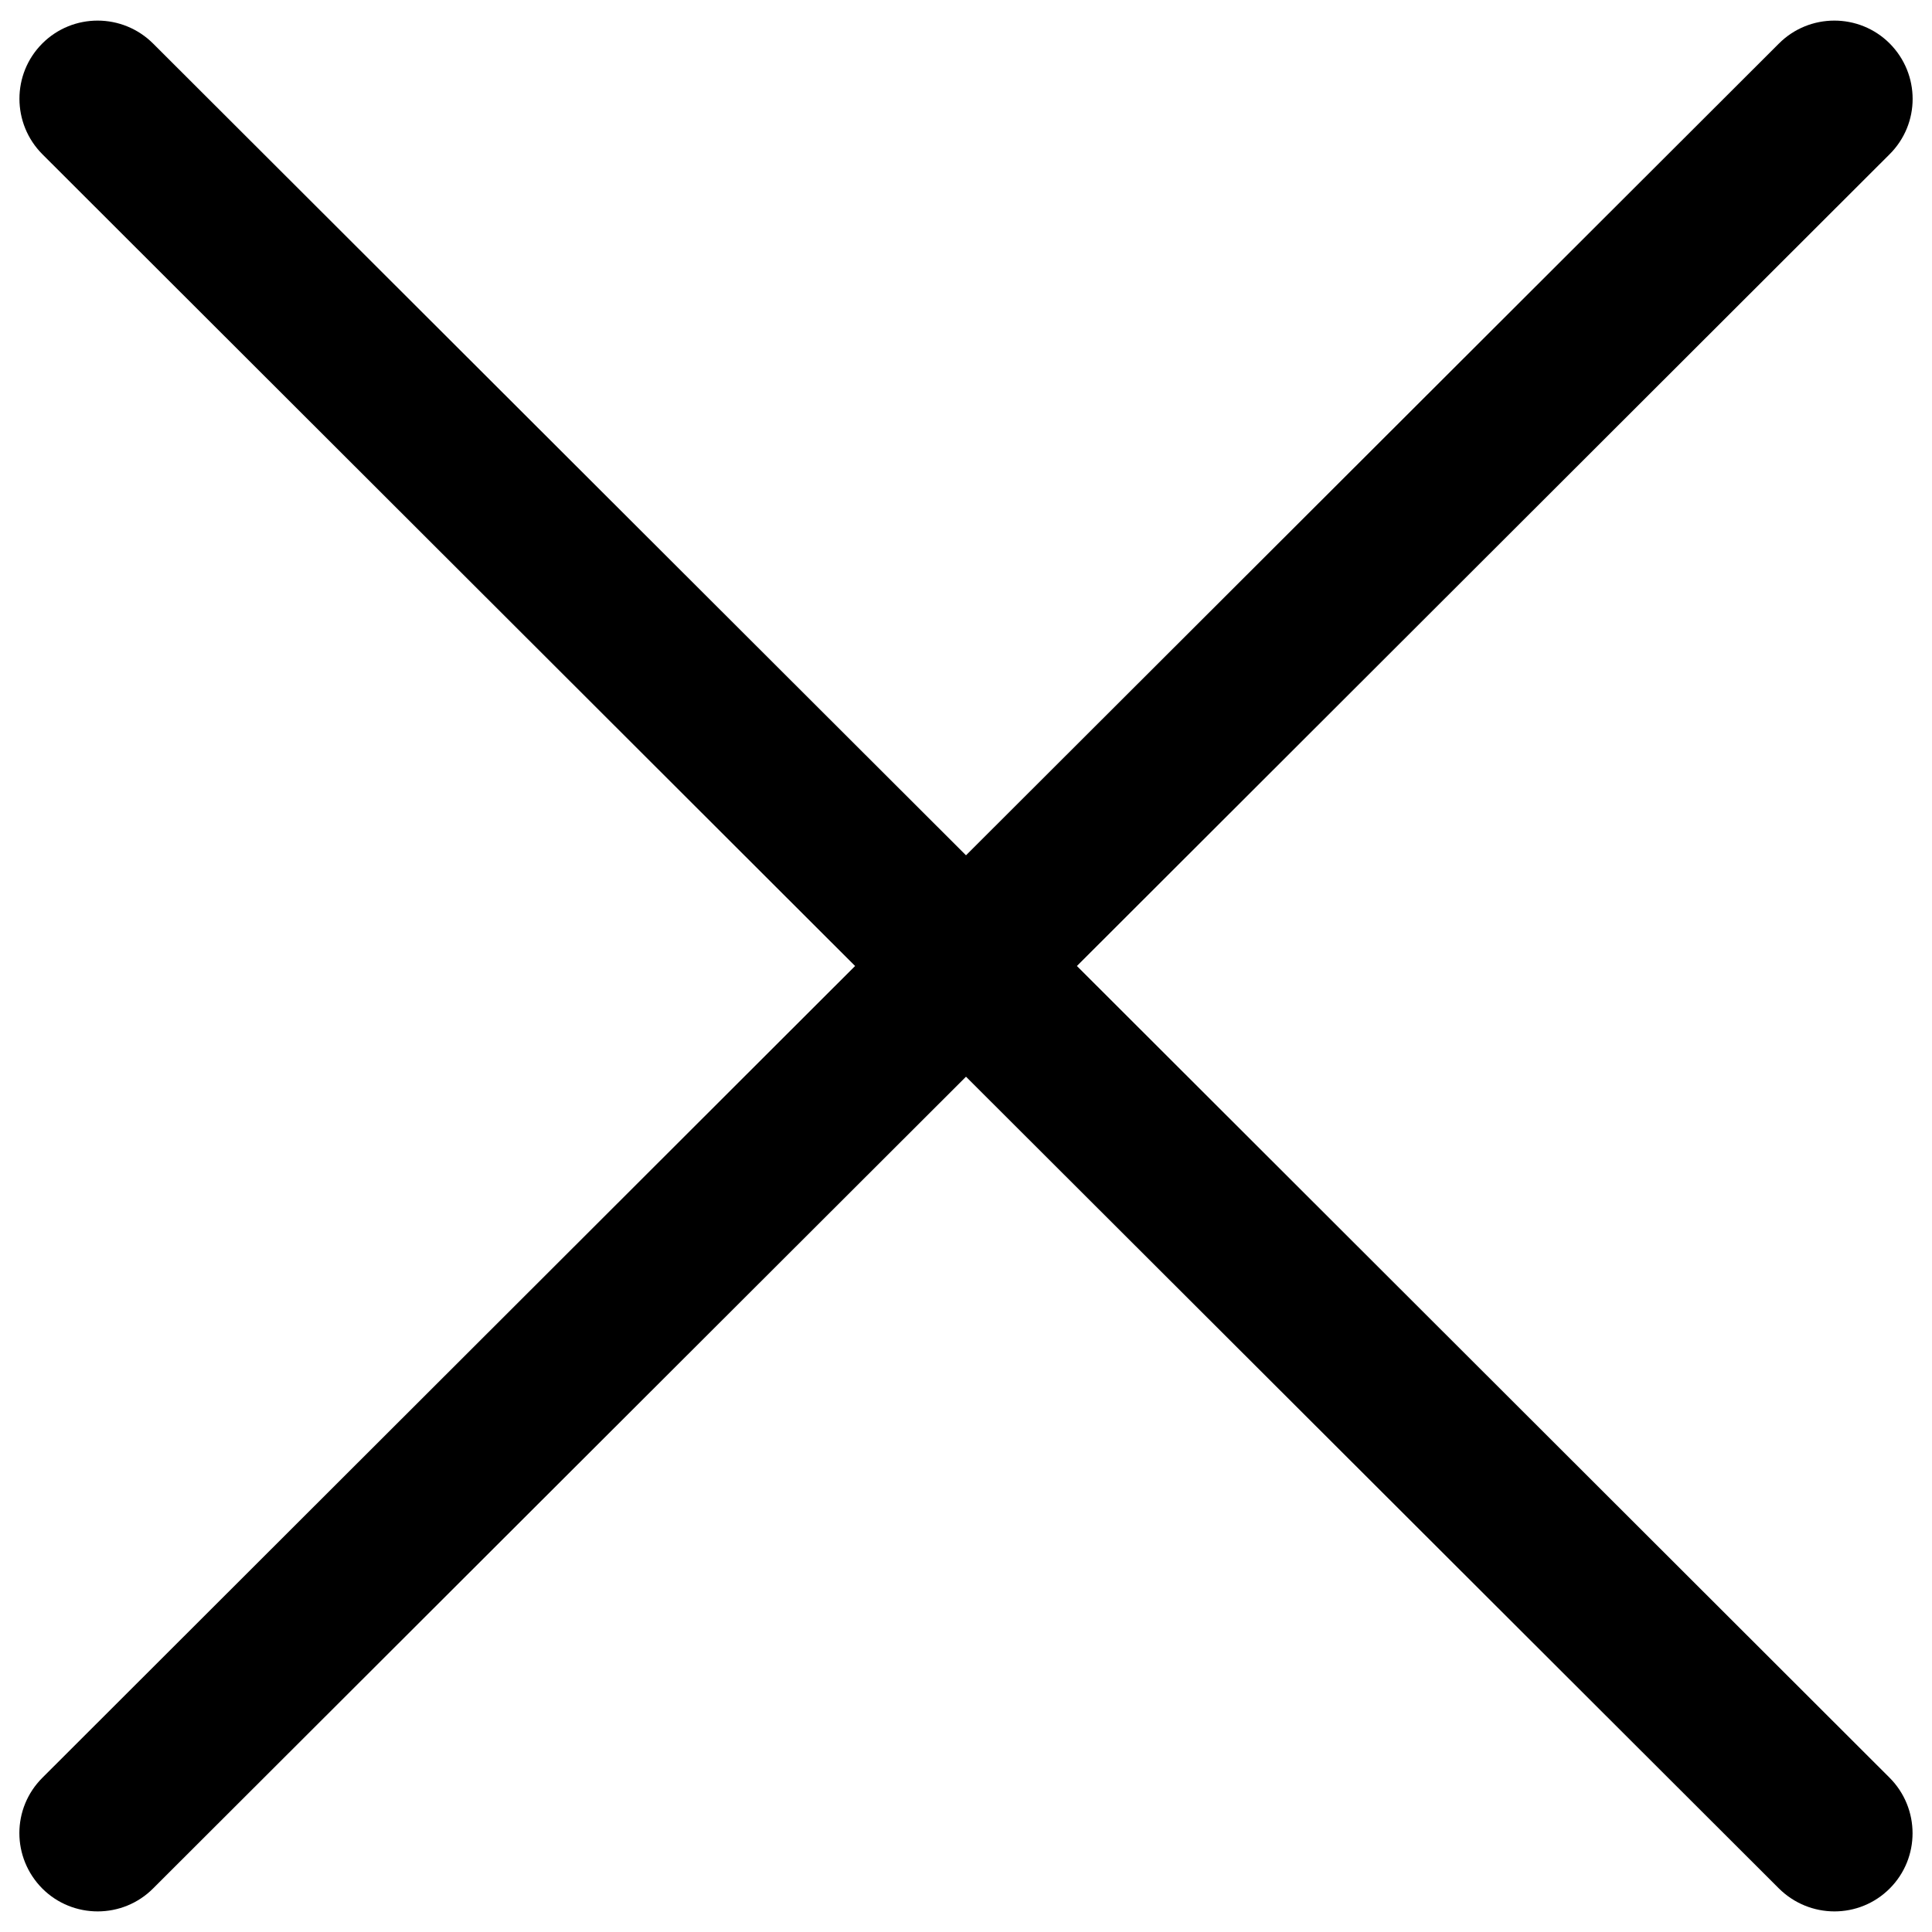
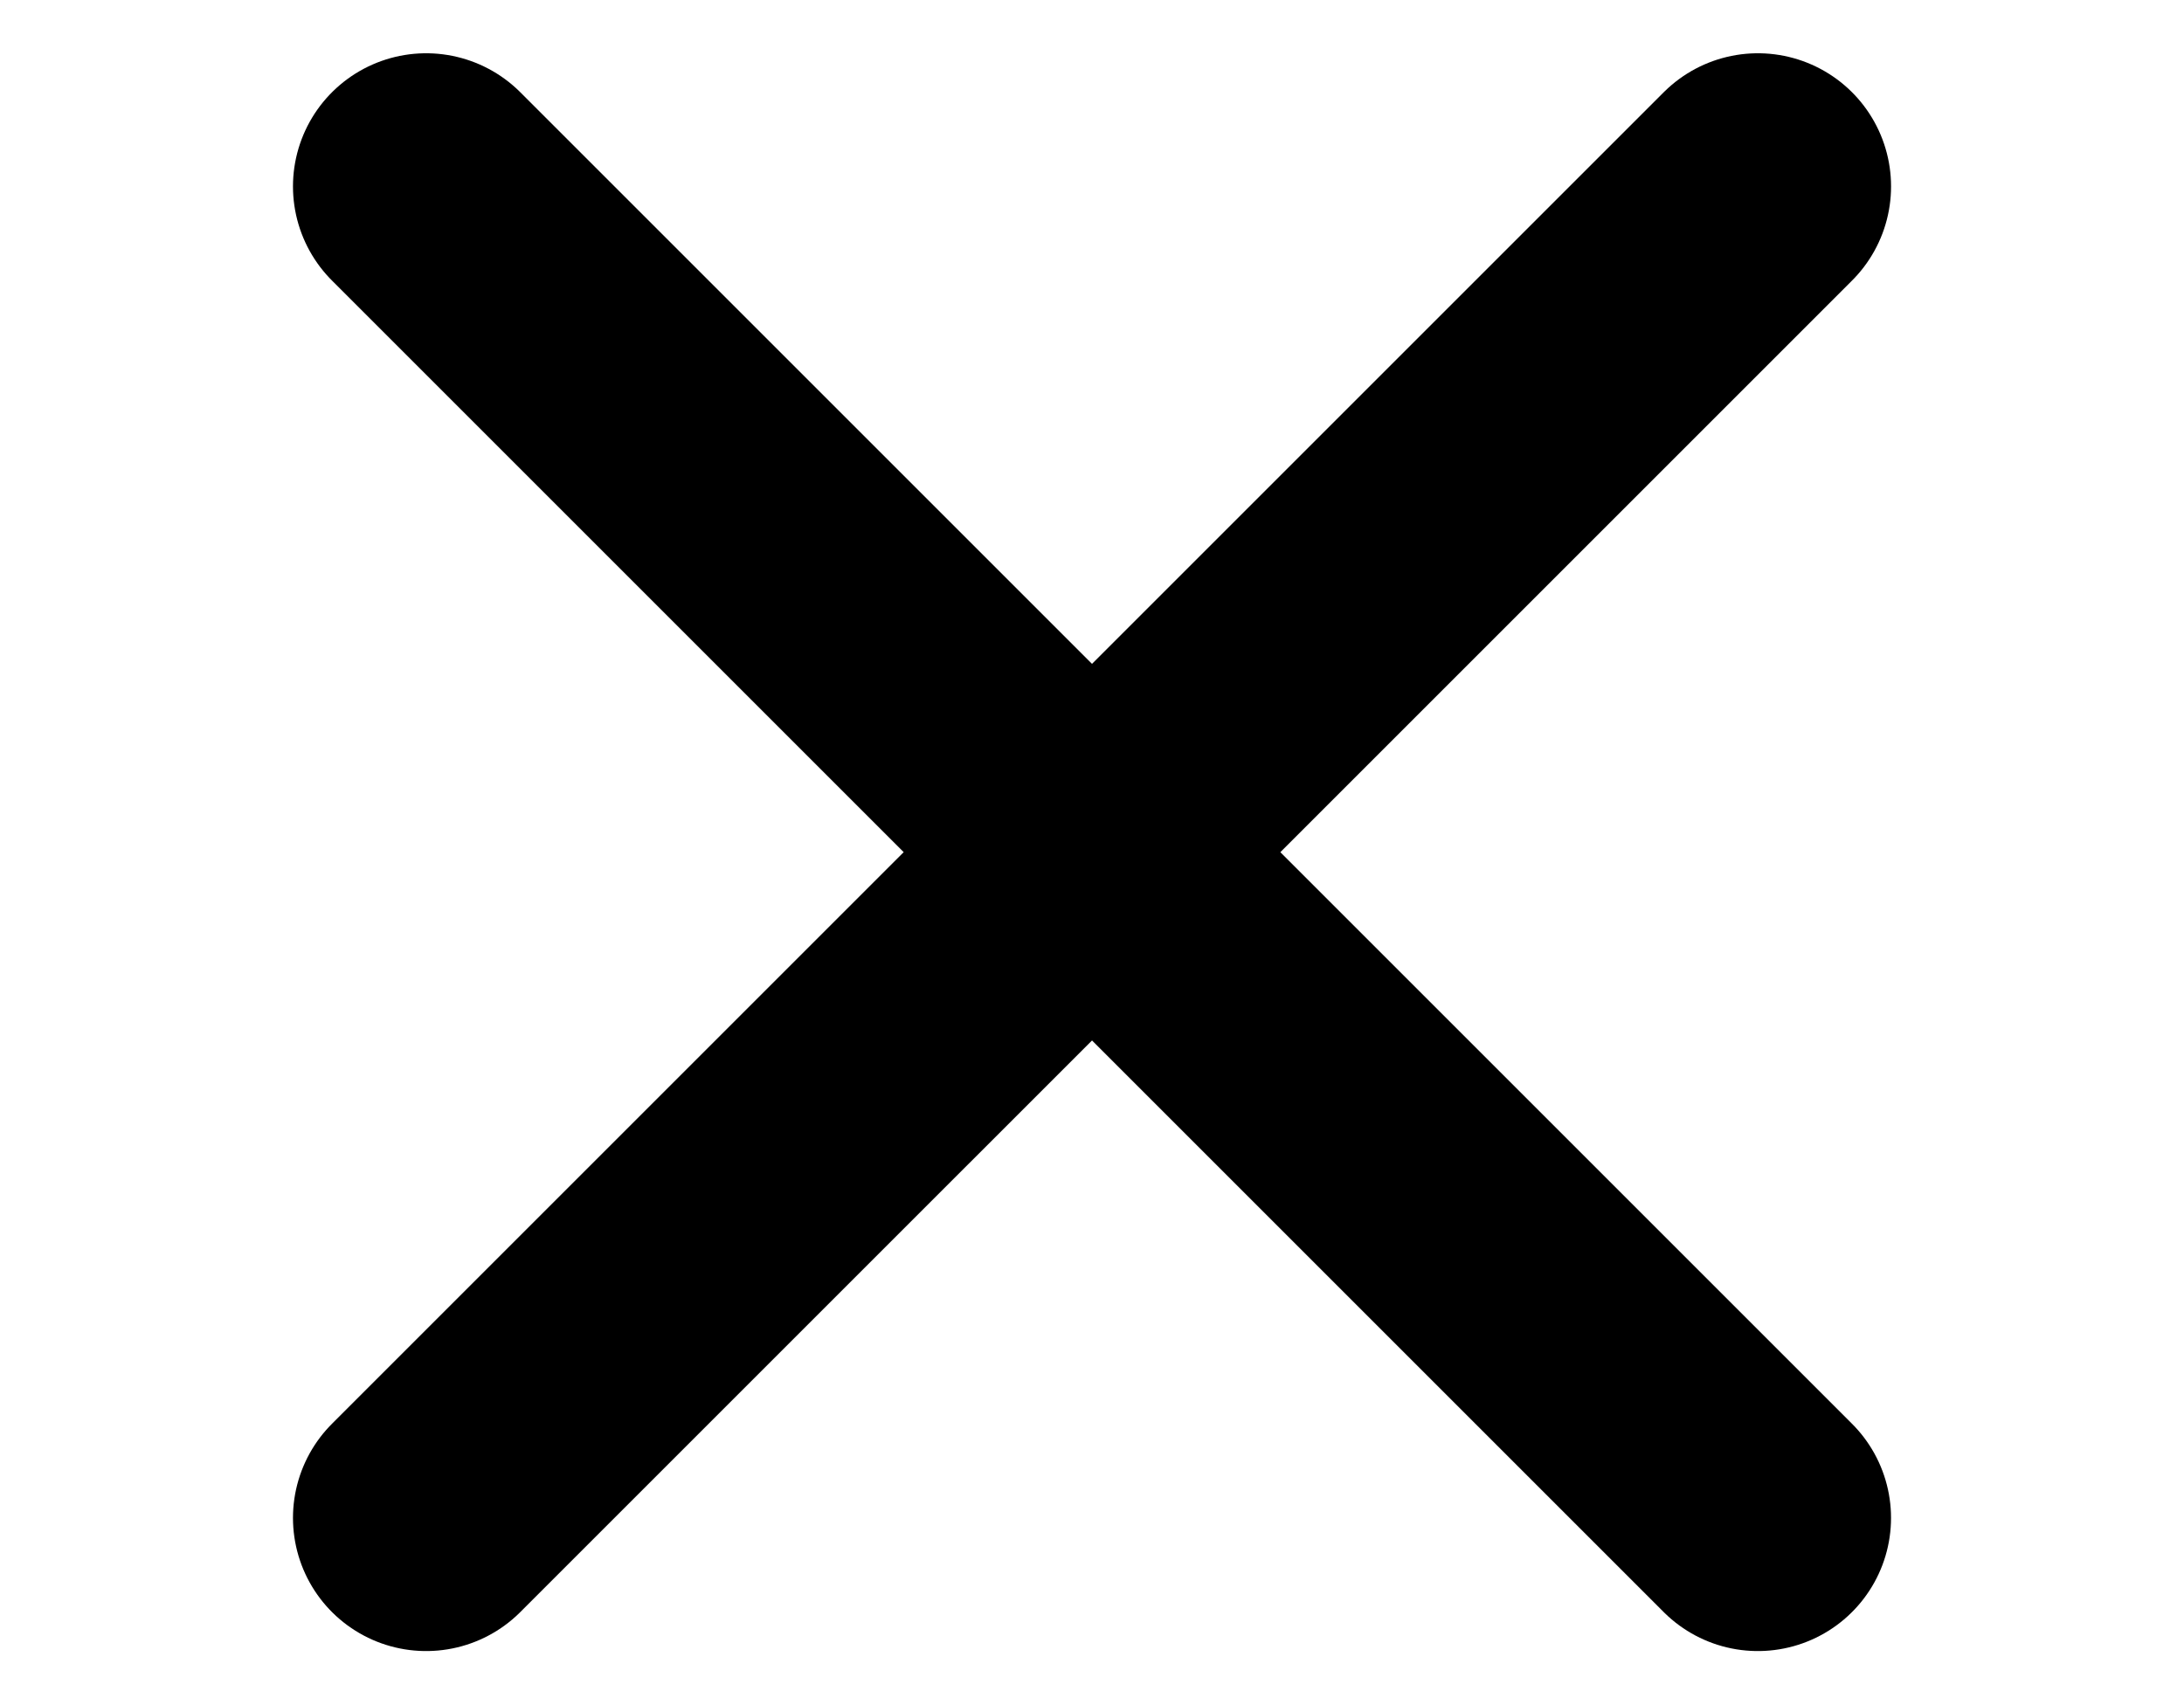
- <svg xmlns="http://www.w3.org/2000/svg" version="1.1" x="0px" y="0px" viewBox="0 0 1000 1000" enable-background="new 0 0 1000 1000" xml:space="preserve">
-   <g>
-     <path d="M500,442.7L79.3,22.6C63.4,6.7,37.7,6.7,21.9,22.5C6.1,38.3,6.1,64,22,79.9L442.6,500L22,920.1C6,936,6.1,961.6,21.9,977.5c15.8,15.8,41.6,15.8,57.4-0.1L500,557.3l420.7,420.1c16,15.9,41.6,15.9,57.4,0.1c15.8-15.8,15.8-41.5-0.1-57.4L557.4,500L978,79.9c16-15.9,15.9-41.5,0.1-57.4c-15.8-15.8-41.6-15.8-57.4,0.1L500,442.7L500,442.7z" />
-   </g>
+ <svg xmlns="http://www.w3.org/2000/svg" width="82" height="64" viewBox="0 0 82 64" fill="none">
+   <path d="M16 7L66 57" stroke="black" stroke-width="10" stroke-linecap="round" />
+   <path d="M66.001 7L16 57" stroke="black" stroke-width="10" stroke-linecap="round" />
</svg>
